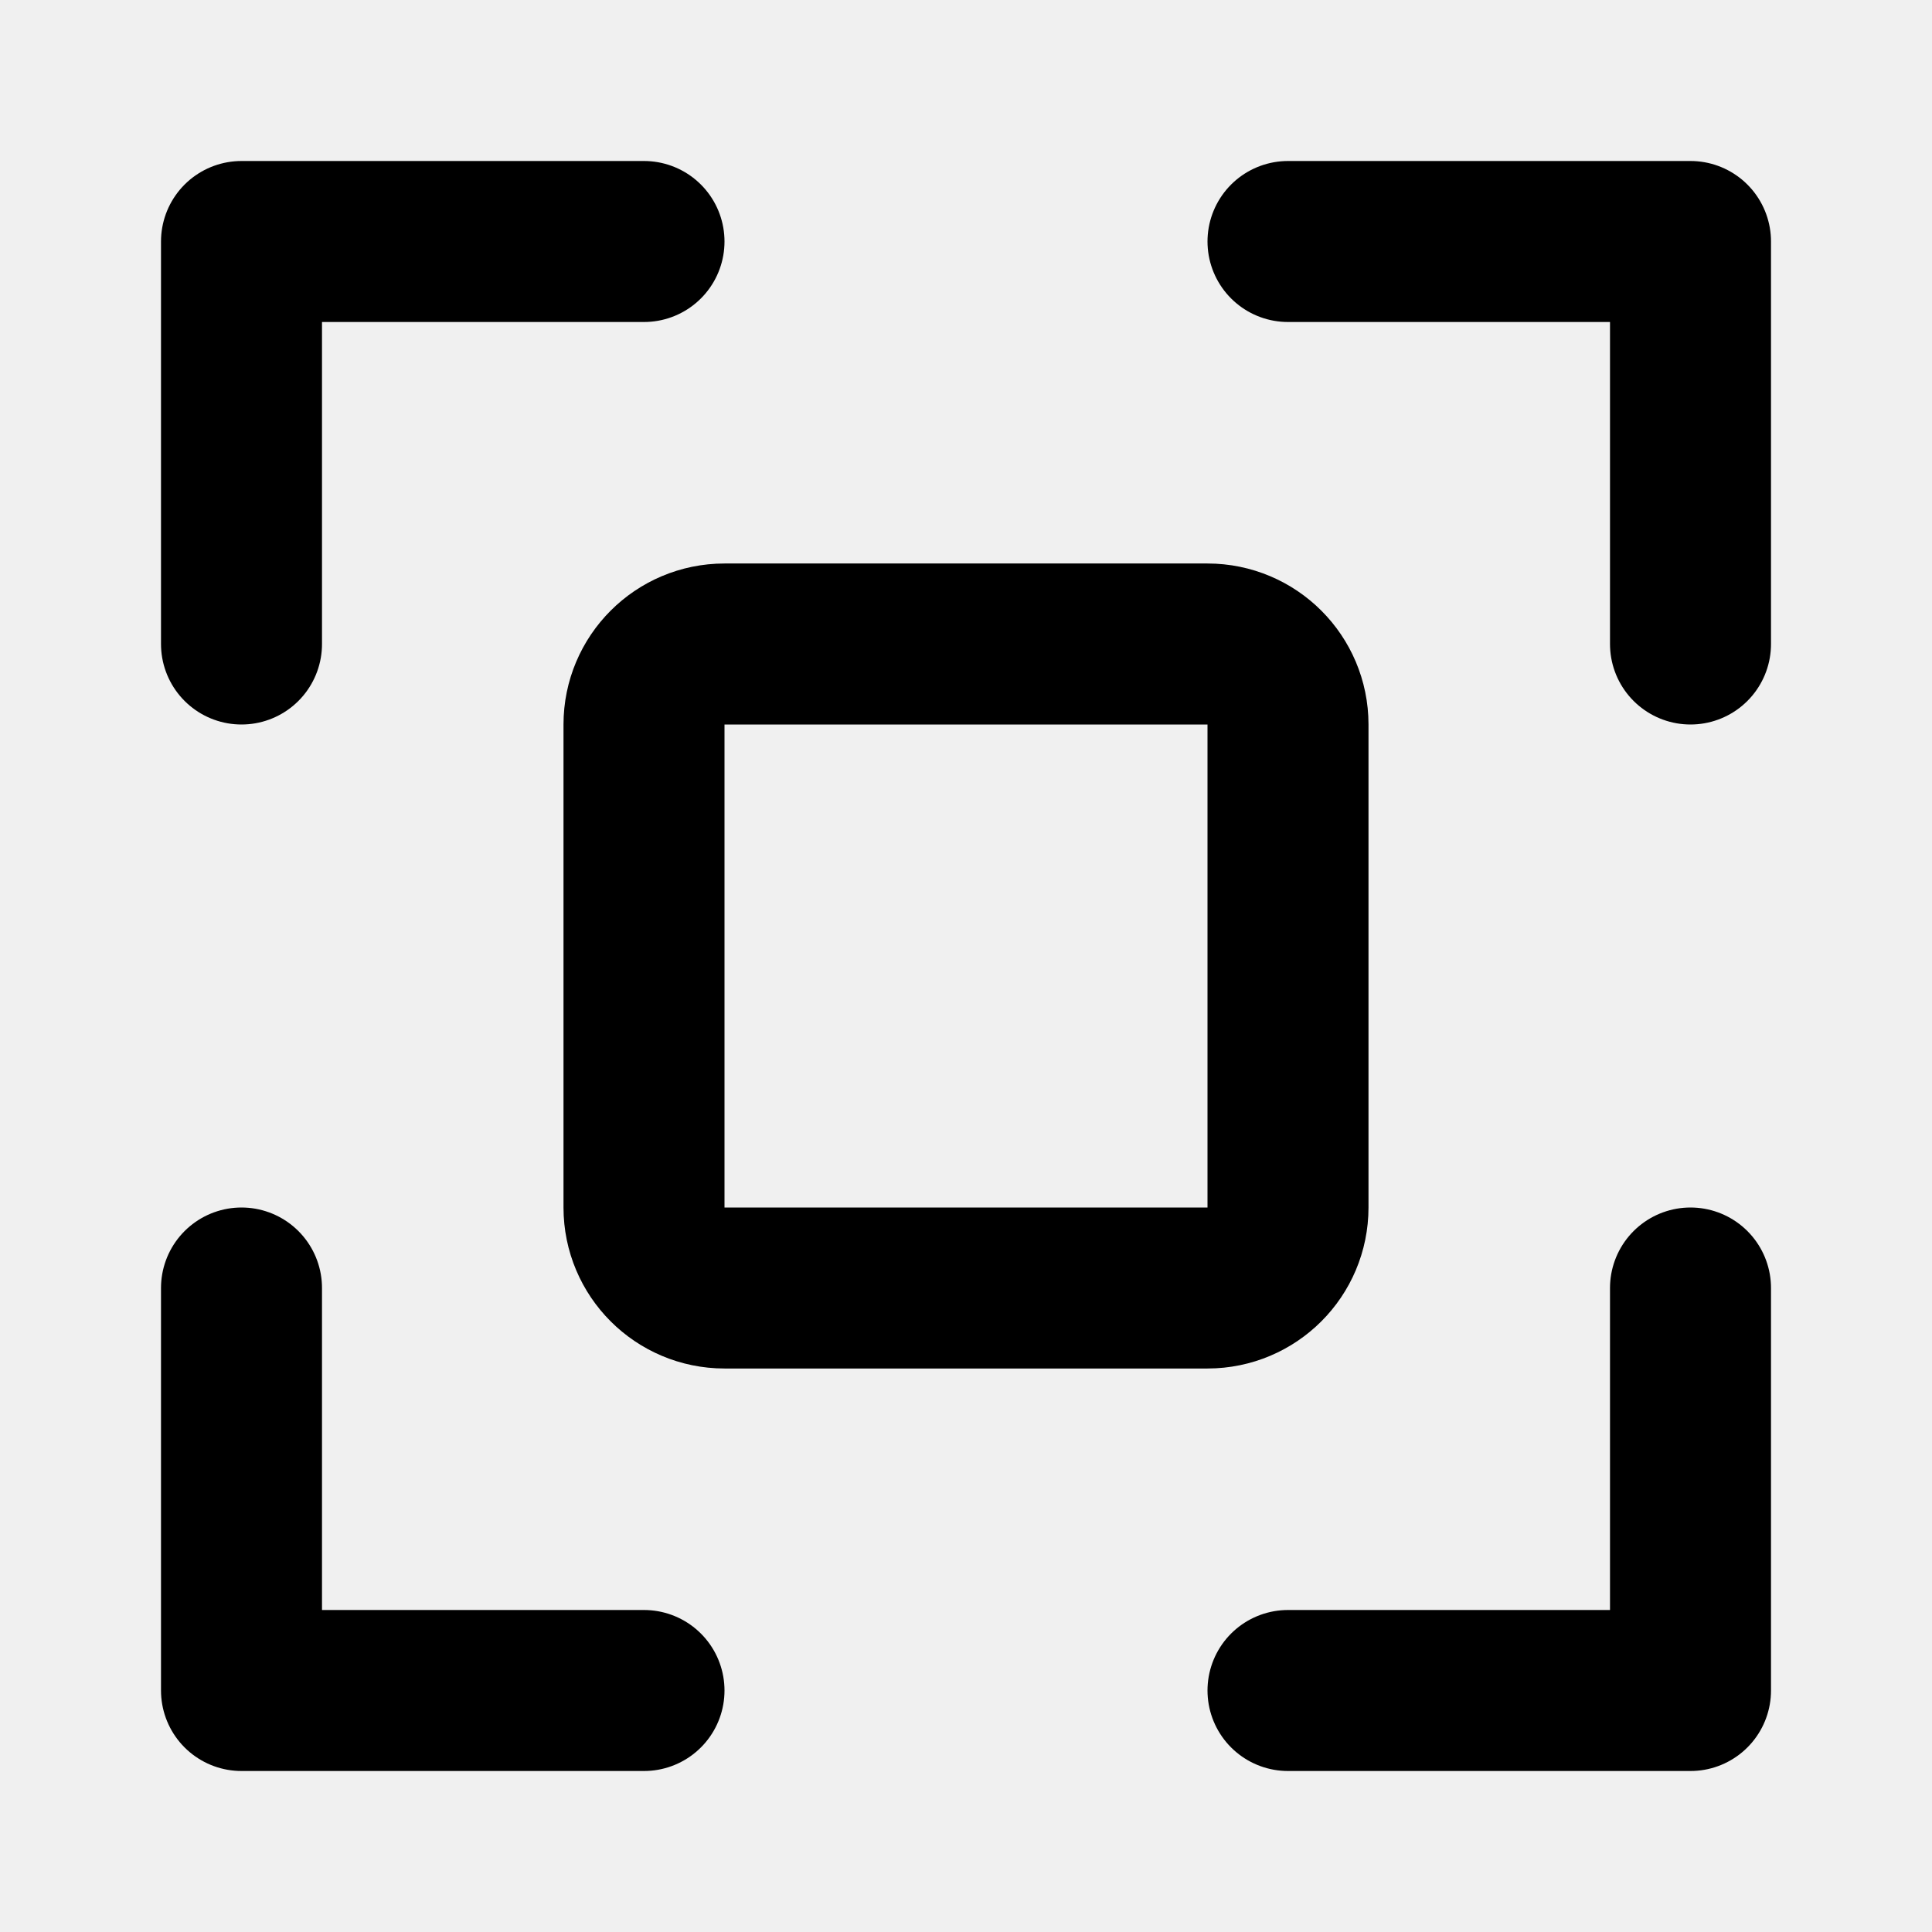
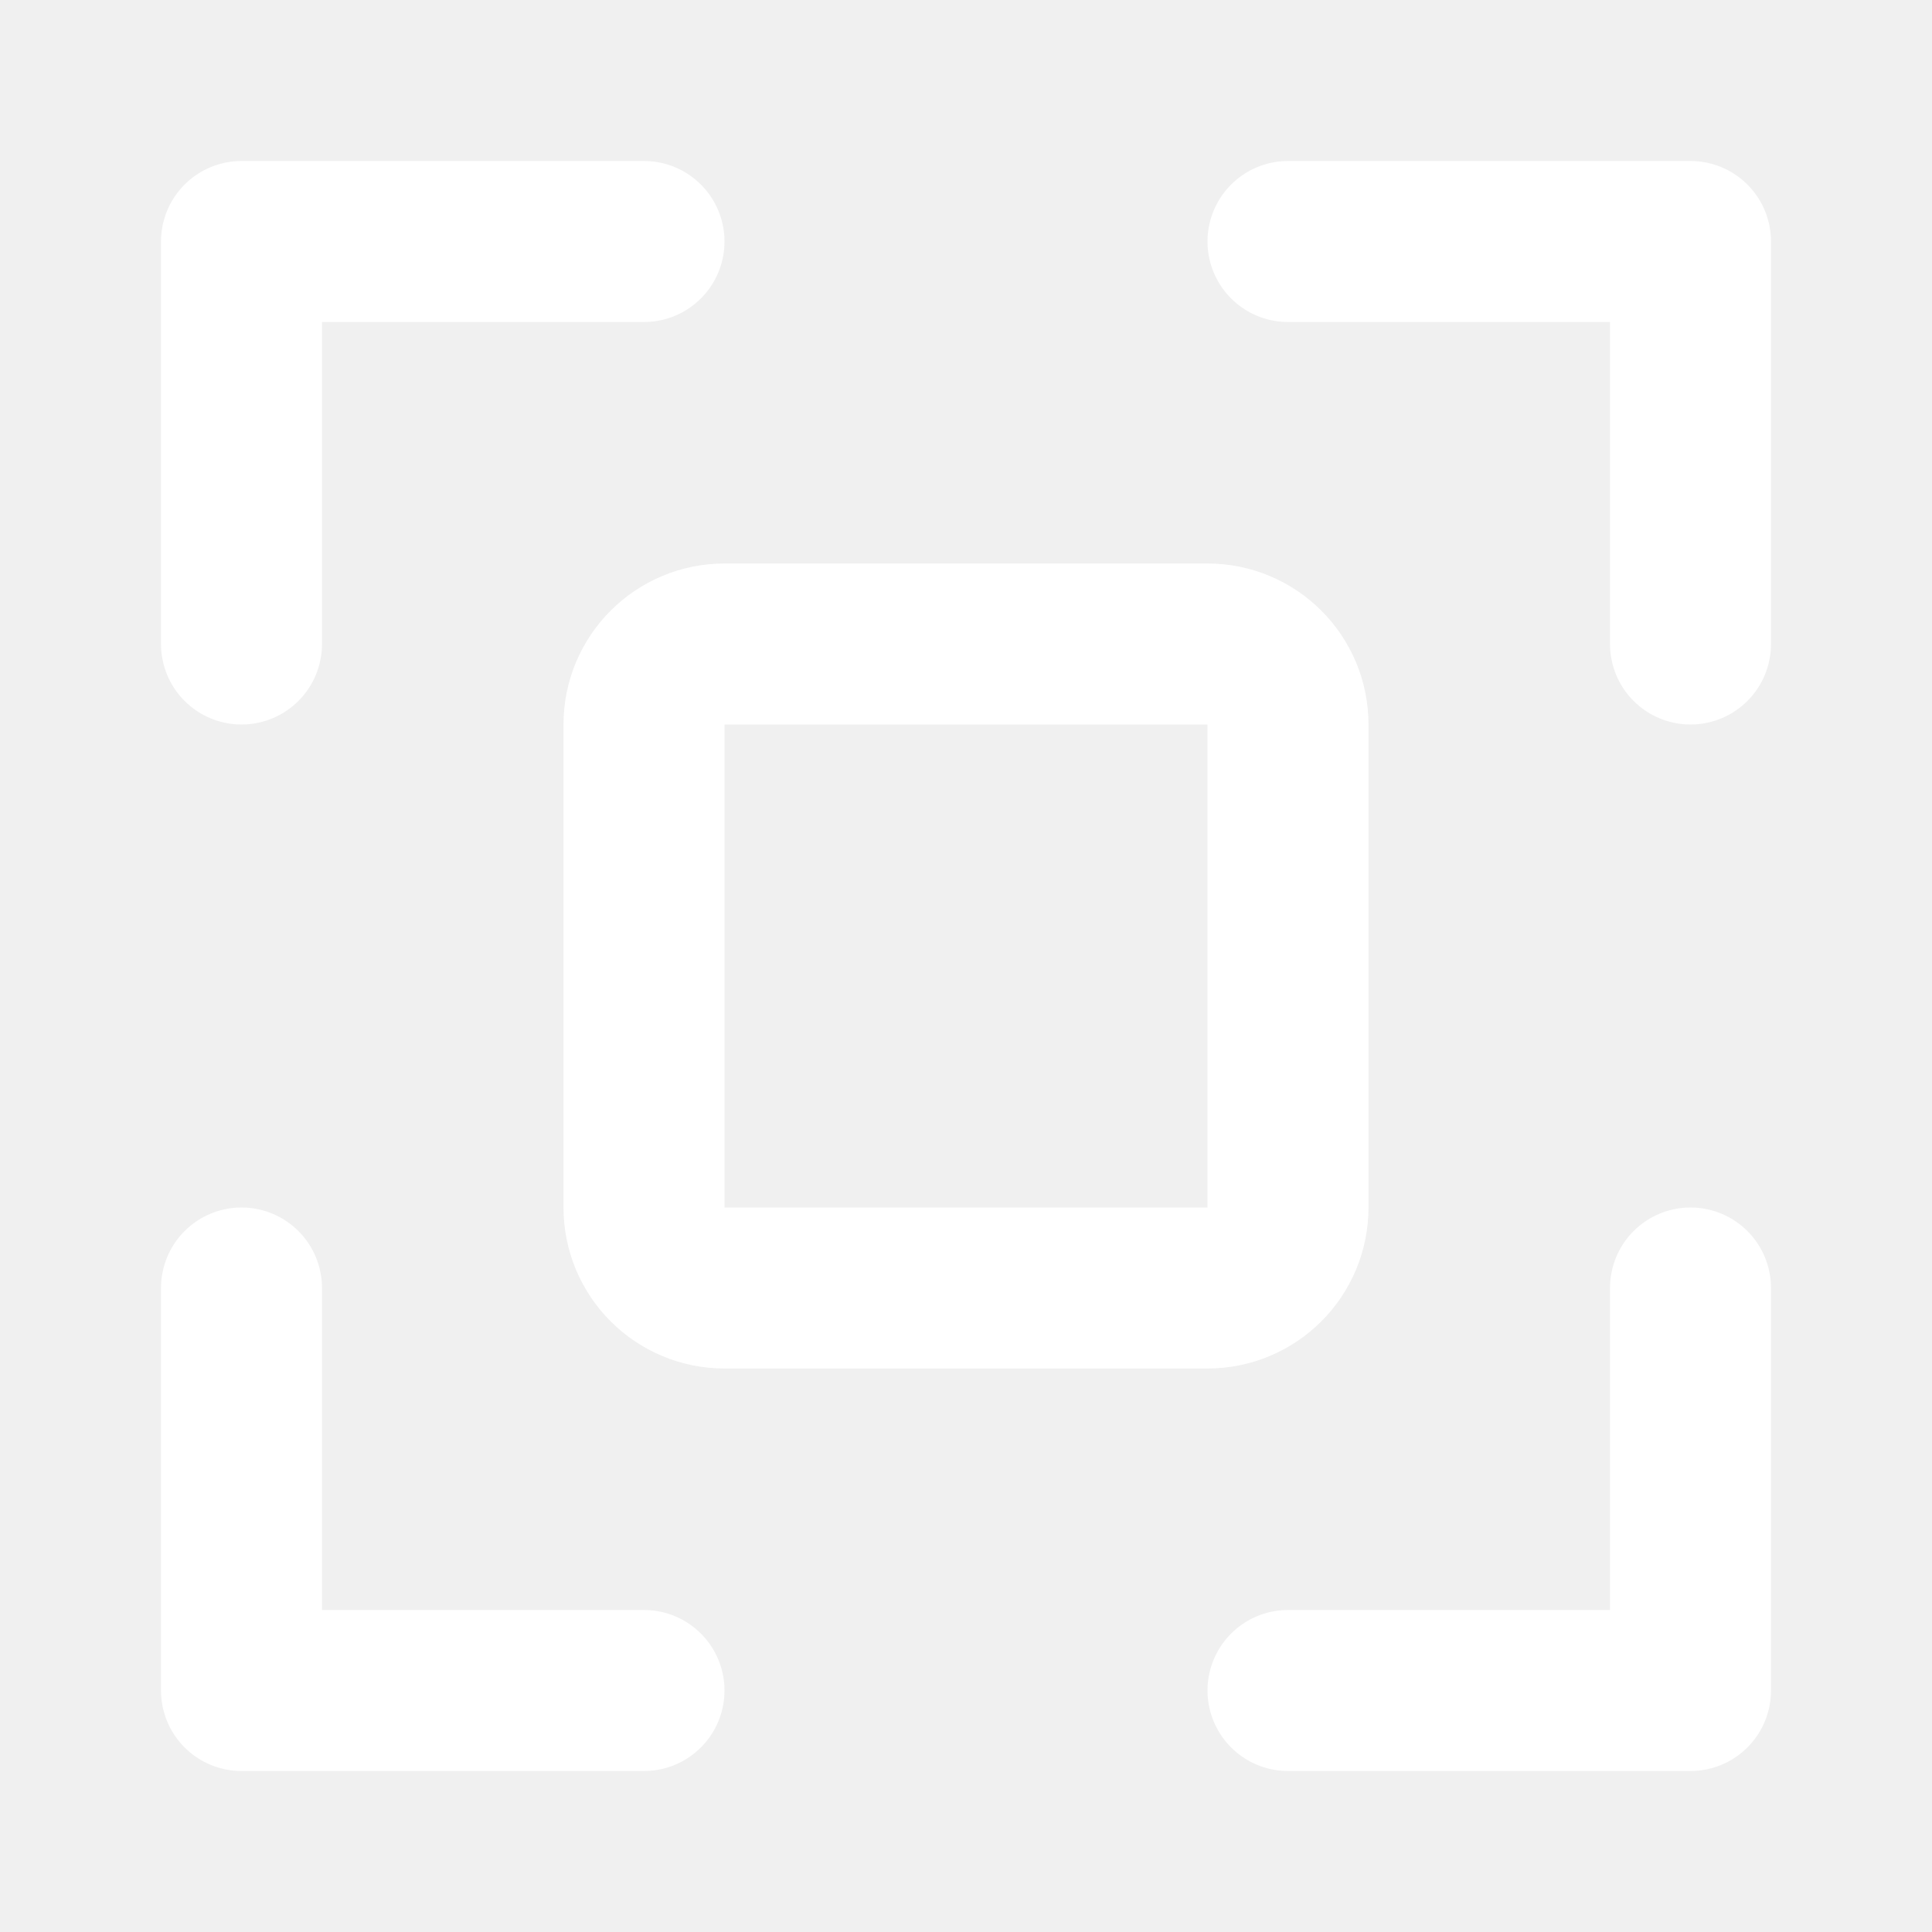
- <svg xmlns="http://www.w3.org/2000/svg" viewBox="0 0 24 24" fill="none" stroke="currentColor" stroke-width="2" stroke-linecap="round" stroke-linejoin="round">
+ <svg xmlns="http://www.w3.org/2000/svg" viewBox="0 0 24 24" fill="none" stroke="#FFFFFF" stroke-width="2" stroke-linecap="round" stroke-linejoin="round">
  <path d="M8 3H3v5M16 3h5v5M21 16v5h-5M8 21H3v-5" />
  <rect x="8" y="8" width="8" height="8" rx="1" />
</svg>
